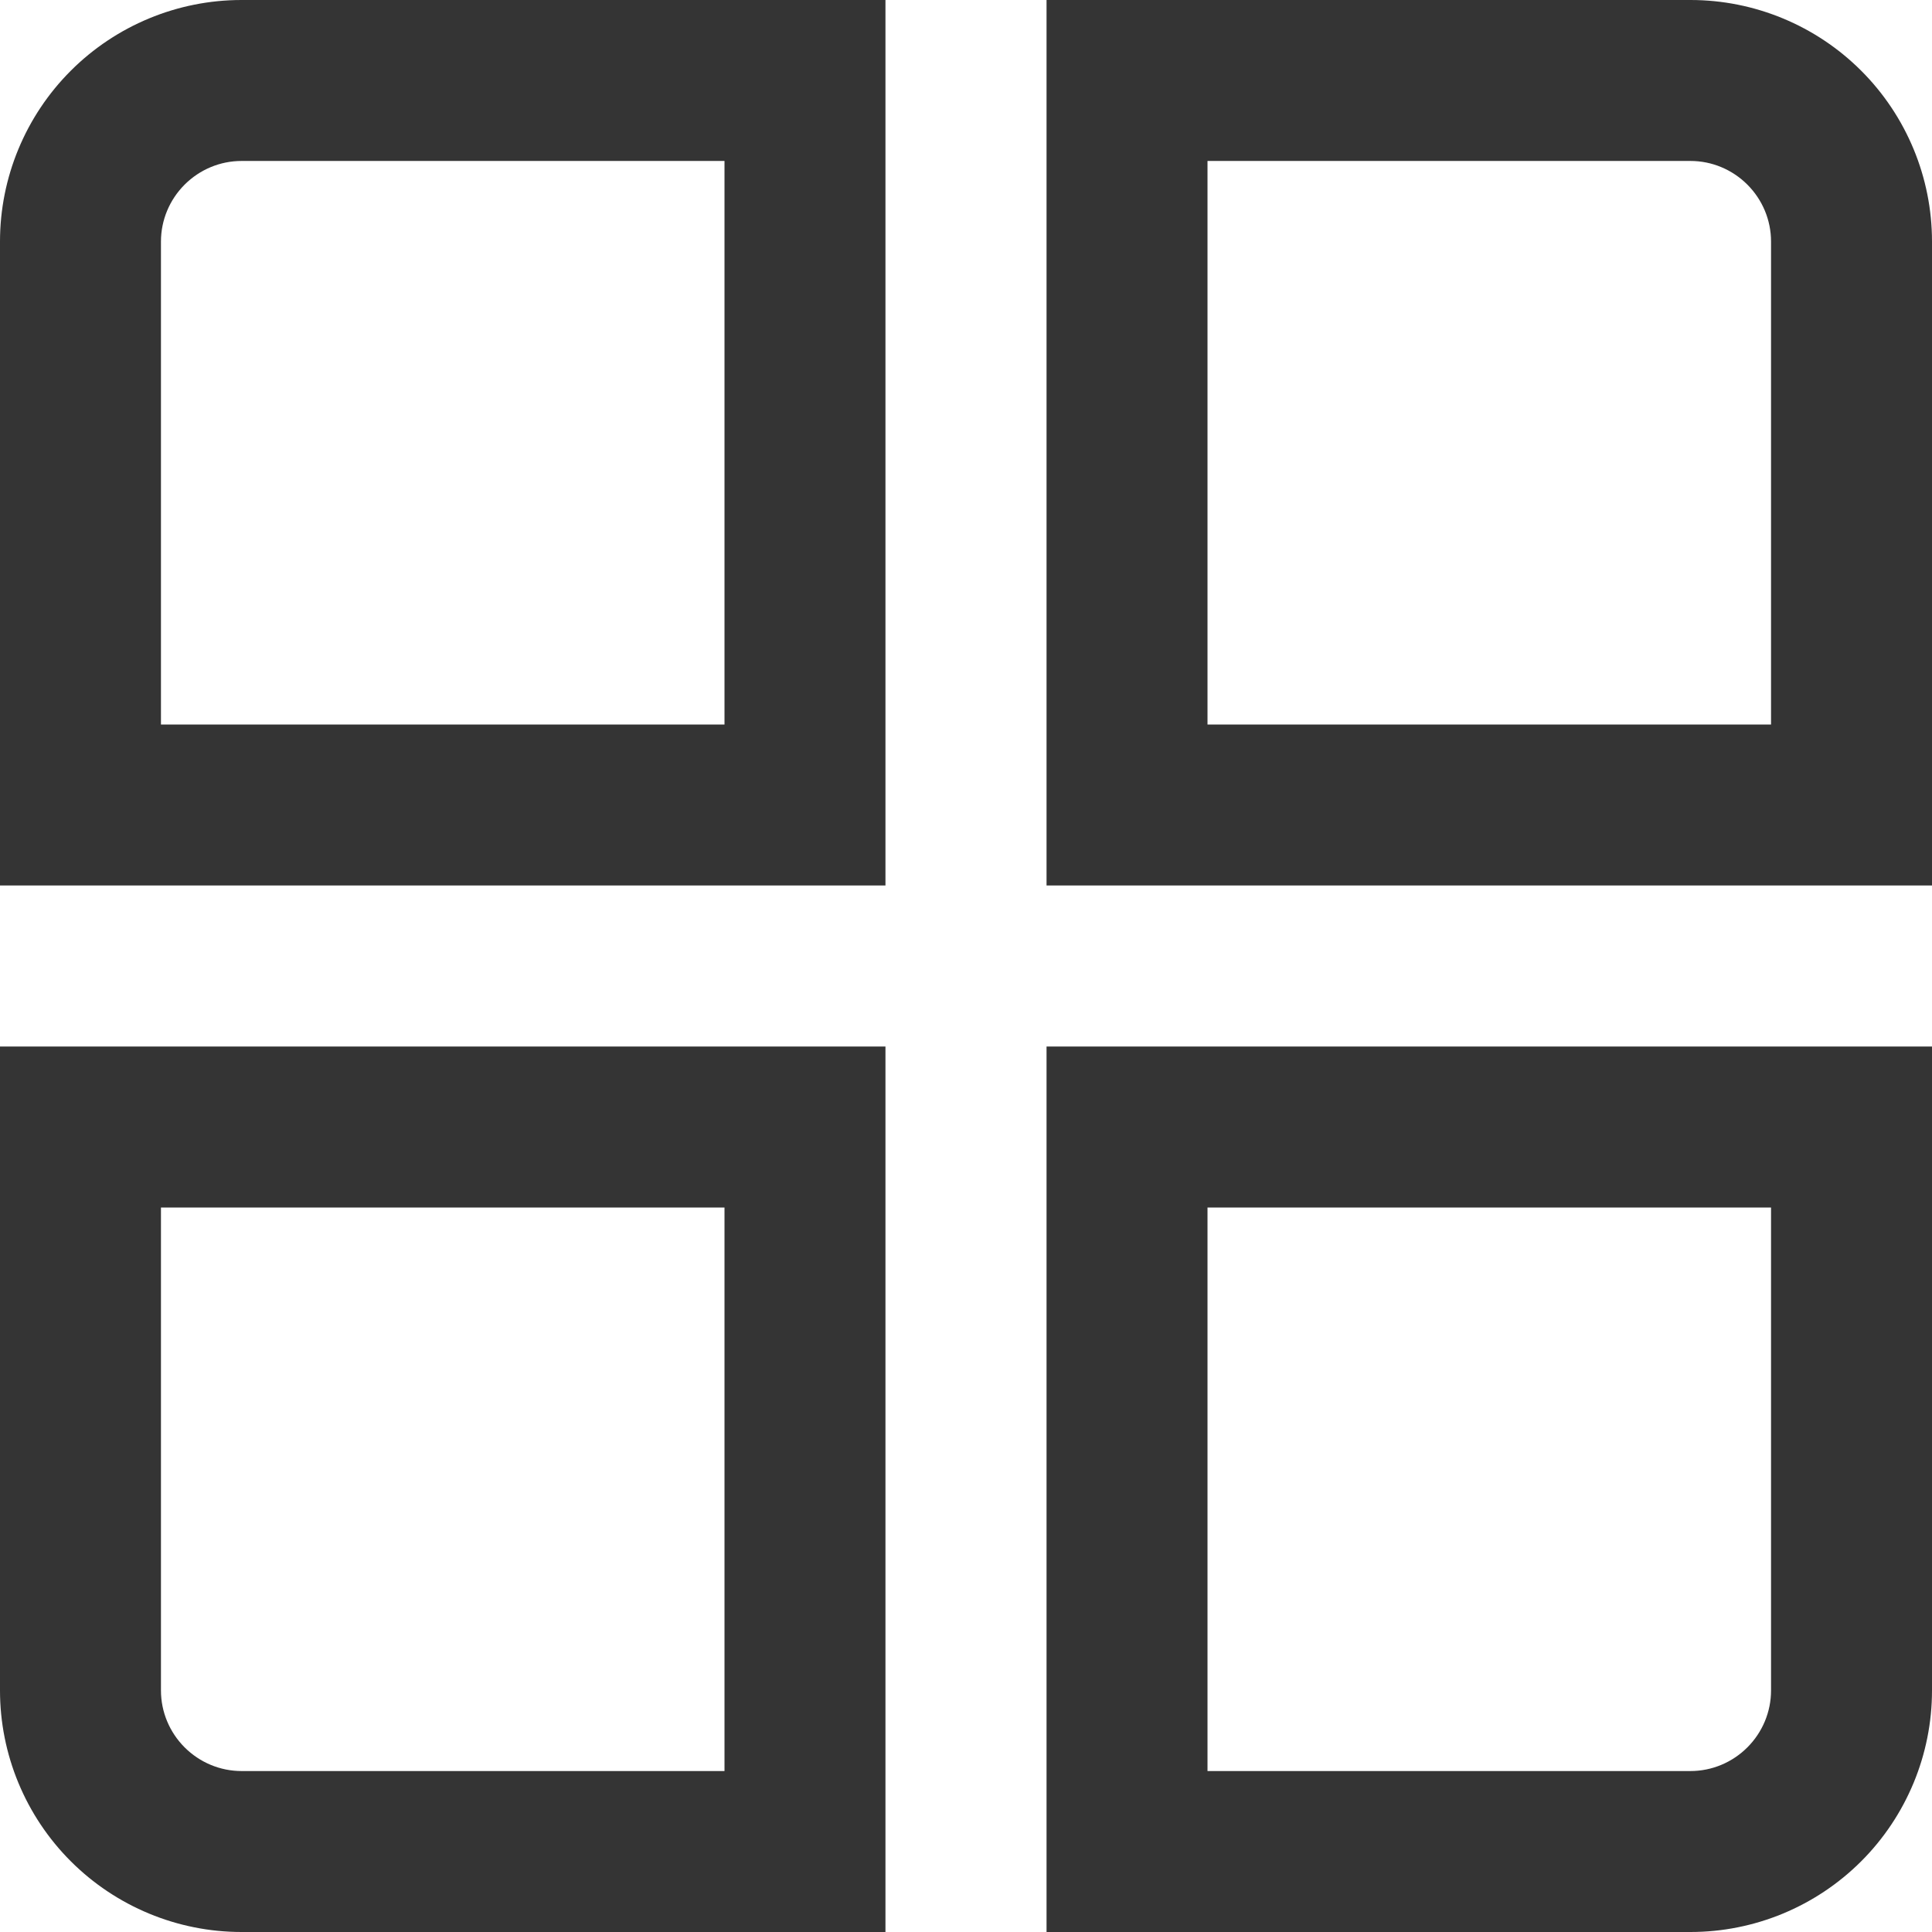
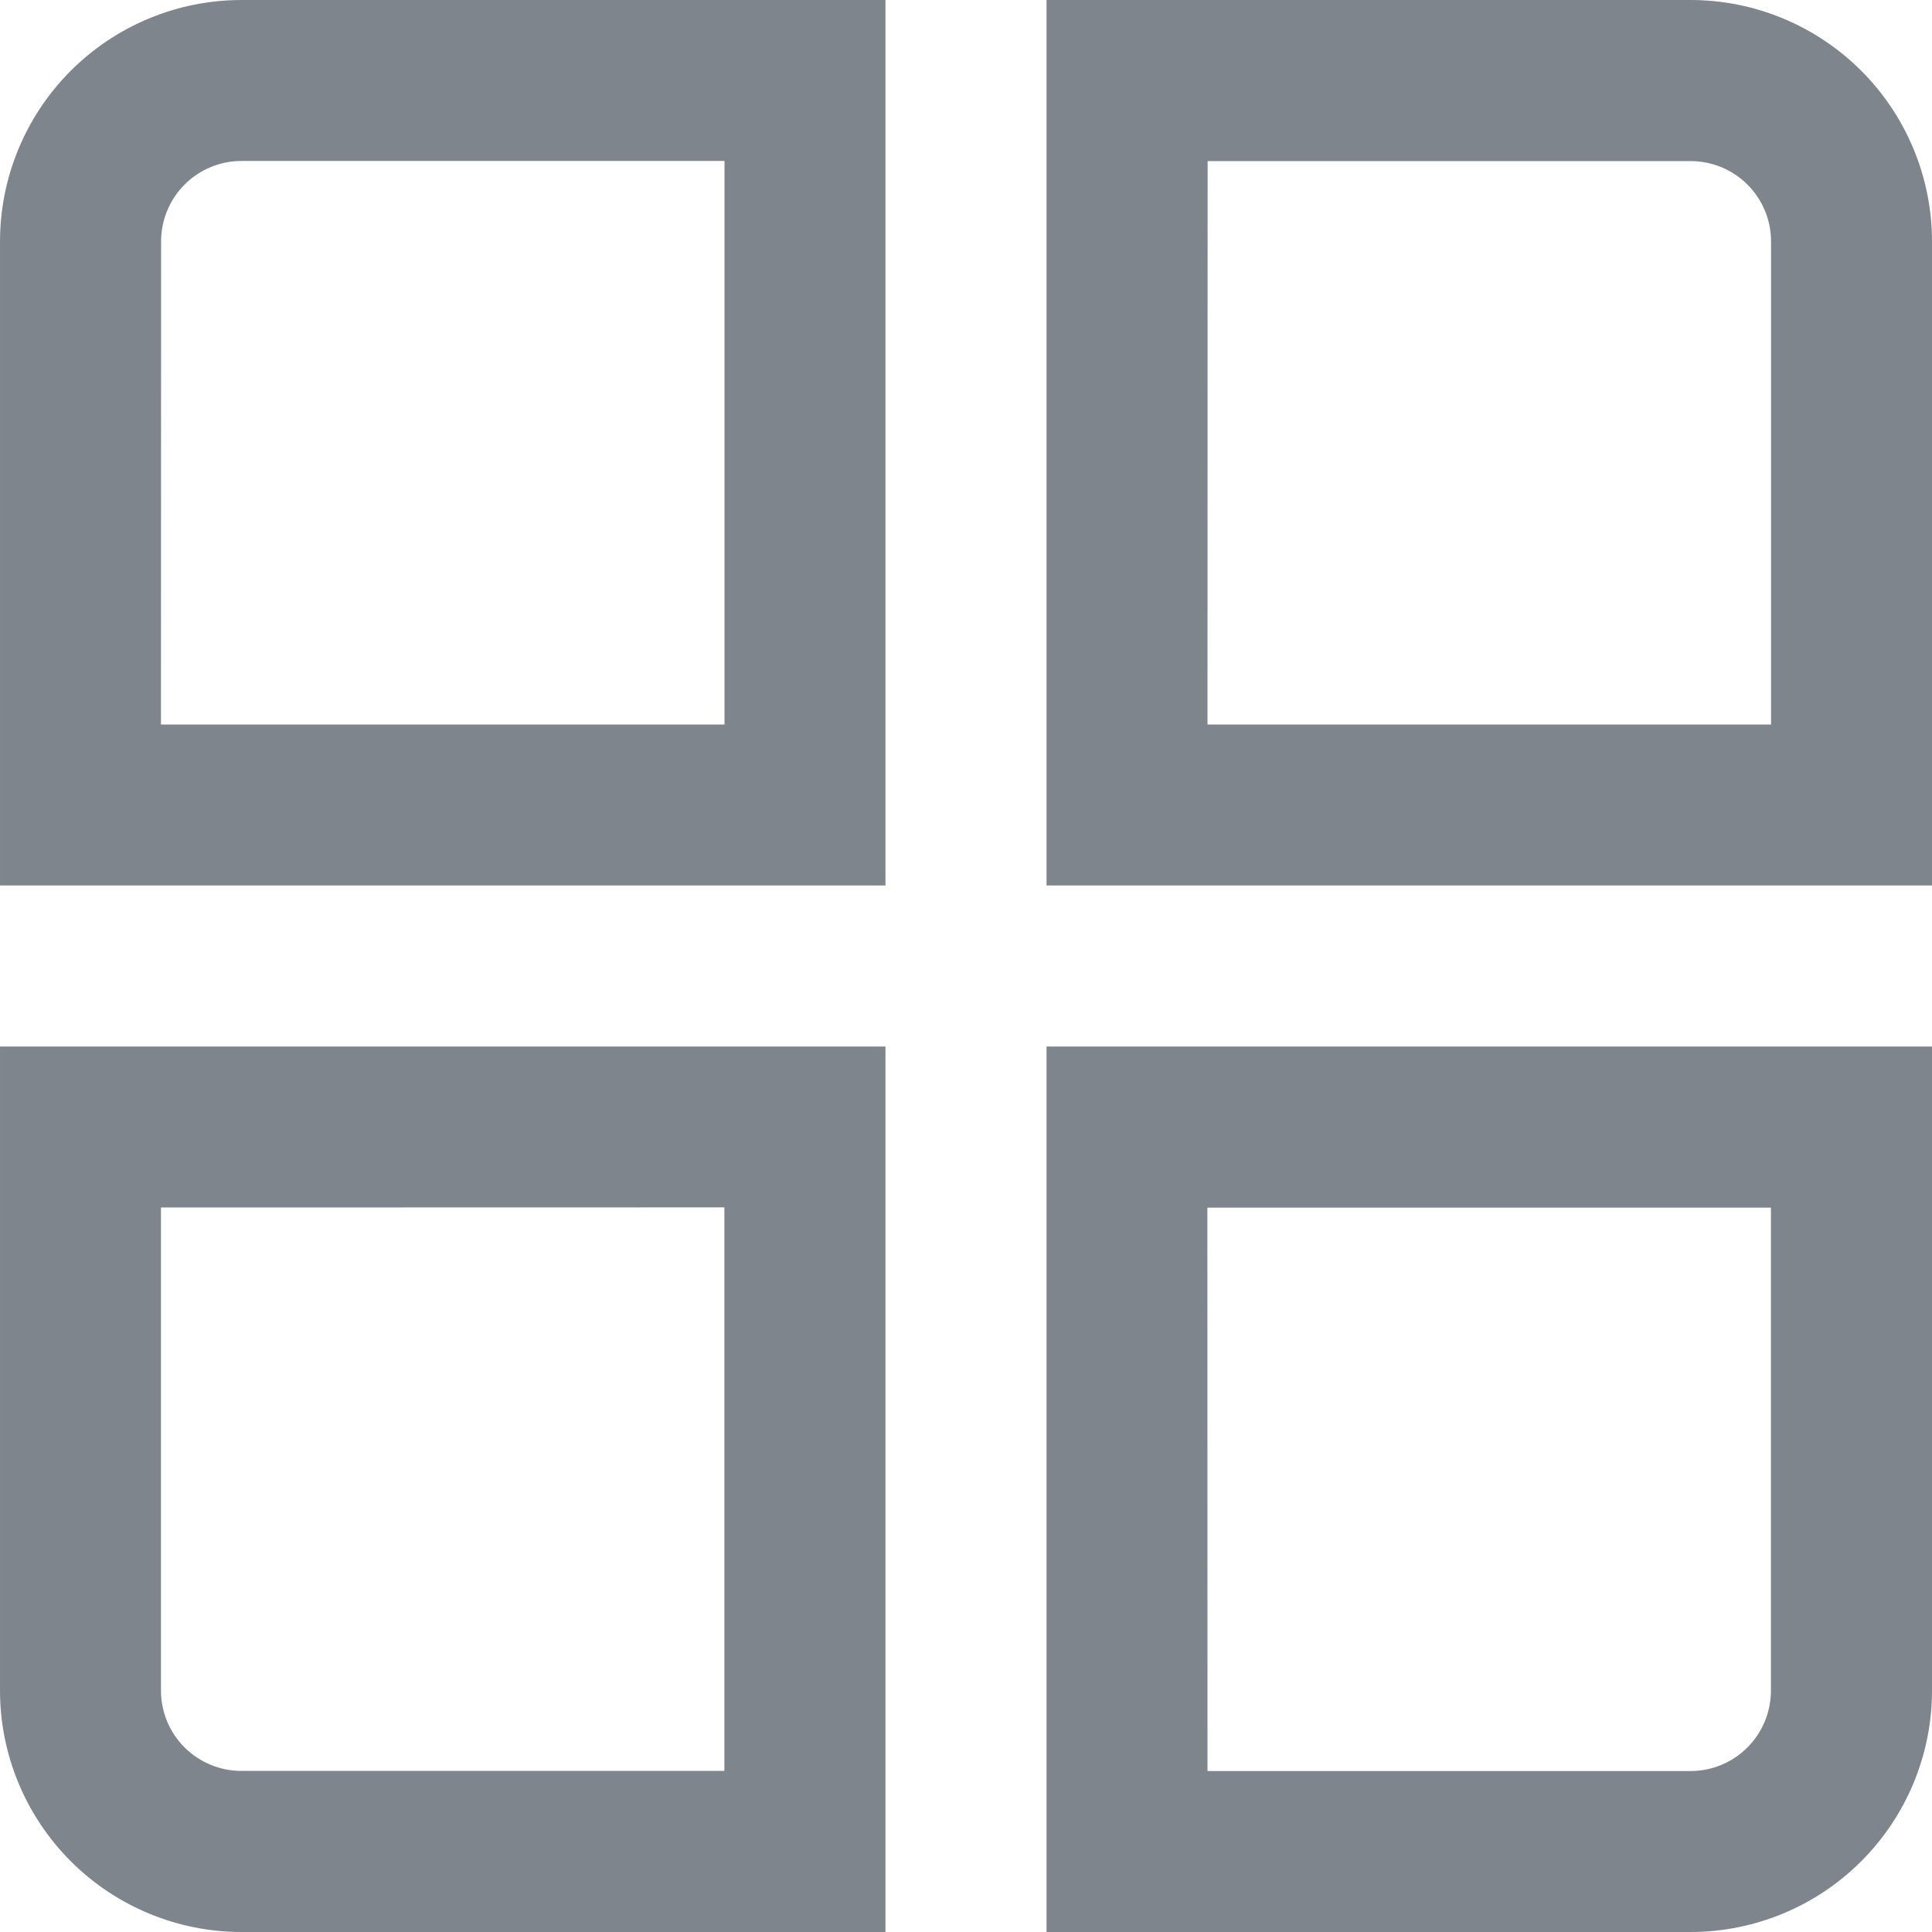
- <svg xmlns="http://www.w3.org/2000/svg" width="16" height="16" viewBox="0 0 16 16" fill="none">
-   <path d="M7.333 7.333H0V2C0 1.47 0.211 0.961 0.586 0.586C0.961 0.211 1.47 0 2 0L7.333 0V7.333ZM1.333 6H6V1.333H2C1.823 1.333 1.654 1.404 1.529 1.529C1.404 1.654 1.333 1.823 1.333 2V6Z" fill="#343434" />
-   <path d="M16 7.333H8.667V0H14C14.53 0 15.039 0.211 15.414 0.586C15.789 0.961 16 1.47 16 2V7.333ZM10 6H14.667V2C14.667 1.823 14.596 1.654 14.471 1.529C14.346 1.404 14.177 1.333 14 1.333H10V6Z" fill="#343434" />
-   <path d="M7.333 16H2C1.47 16 0.961 15.789 0.586 15.414C0.211 15.039 0 14.53 0 14L0 8.667H7.333V16ZM1.333 10V14C1.333 14.177 1.404 14.346 1.529 14.471C1.654 14.596 1.823 14.667 2 14.667H6V10H1.333Z" fill="#343434" />
-   <path d="M14 16H8.667V8.667H16V14C16 14.53 15.789 15.039 15.414 15.414C15.039 15.789 14.53 16 14 16ZM10 14.667H14C14.177 14.667 14.346 14.596 14.471 14.471C14.596 14.346 14.667 14.177 14.667 14V10H10V14.667Z" fill="#343434" />
+ <svg xmlns="http://www.w3.org/2000/svg" version="1.1" width="16" height="16" viewBox="0,0,256,256">
+   <g fill="#7f858d" fill-rule="nonzero" stroke="none" stroke-width="1" stroke-linecap="butt" stroke-linejoin="miter" stroke-miterlimit="10" stroke-dasharray="" stroke-dashoffset="0" font-family="none" font-weight="none" font-size="none" text-anchor="none" style="mix-blend-mode: normal">
+     <g transform="translate(0.0008,0) scale(16,16)">
+       <path d="M7.333,7.333h-7.333v-5.333c0,-0.53 0.211,-1.039 0.586,-1.414c0.375,-0.375 0.884,-0.586 1.414,-0.586h5.333zM1.333,6h4.667v-4.667h-4c-0.177,0 -0.346,0.07 -0.471,0.195c-0.125,0.125 -0.195,0.295 -0.195,0.471z" />
+       <path d="M16,7.333h-7.333v-7.333h5.333c0.53,0 1.039,0.211 1.414,0.586c0.375,0.375 0.586,0.884 0.586,1.414zM10,6h4.667v-4c0,-0.177 -0.07,-0.346 -0.195,-0.471c-0.125,-0.125 -0.295,-0.195 -0.471,-0.195h-4z" />
+       <path d="M7.333,16h-5.333c-0.53,0 -1.039,-0.211 -1.414,-0.586c-0.375,-0.375 -0.586,-0.884 -0.586,-1.414v-5.333h7.333zM1.333,10v4c0,0.177 0.07,0.346 0.195,0.471c0.125,0.125 0.295,0.195 0.471,0.195h4v-4.667z" />
+       <path d="M14,16h-5.333v-7.333h7.333v5.333c0,0.53 -0.211,1.039 -0.586,1.414c-0.375,0.375 -0.884,0.586 -1.414,0.586zM10,14.667h4c0.177,0 0.346,-0.07 0.471,-0.195c0.125,-0.125 0.195,-0.295 0.195,-0.471v-4h-4.667z" />
+     </g>
+   </g>
</svg>
